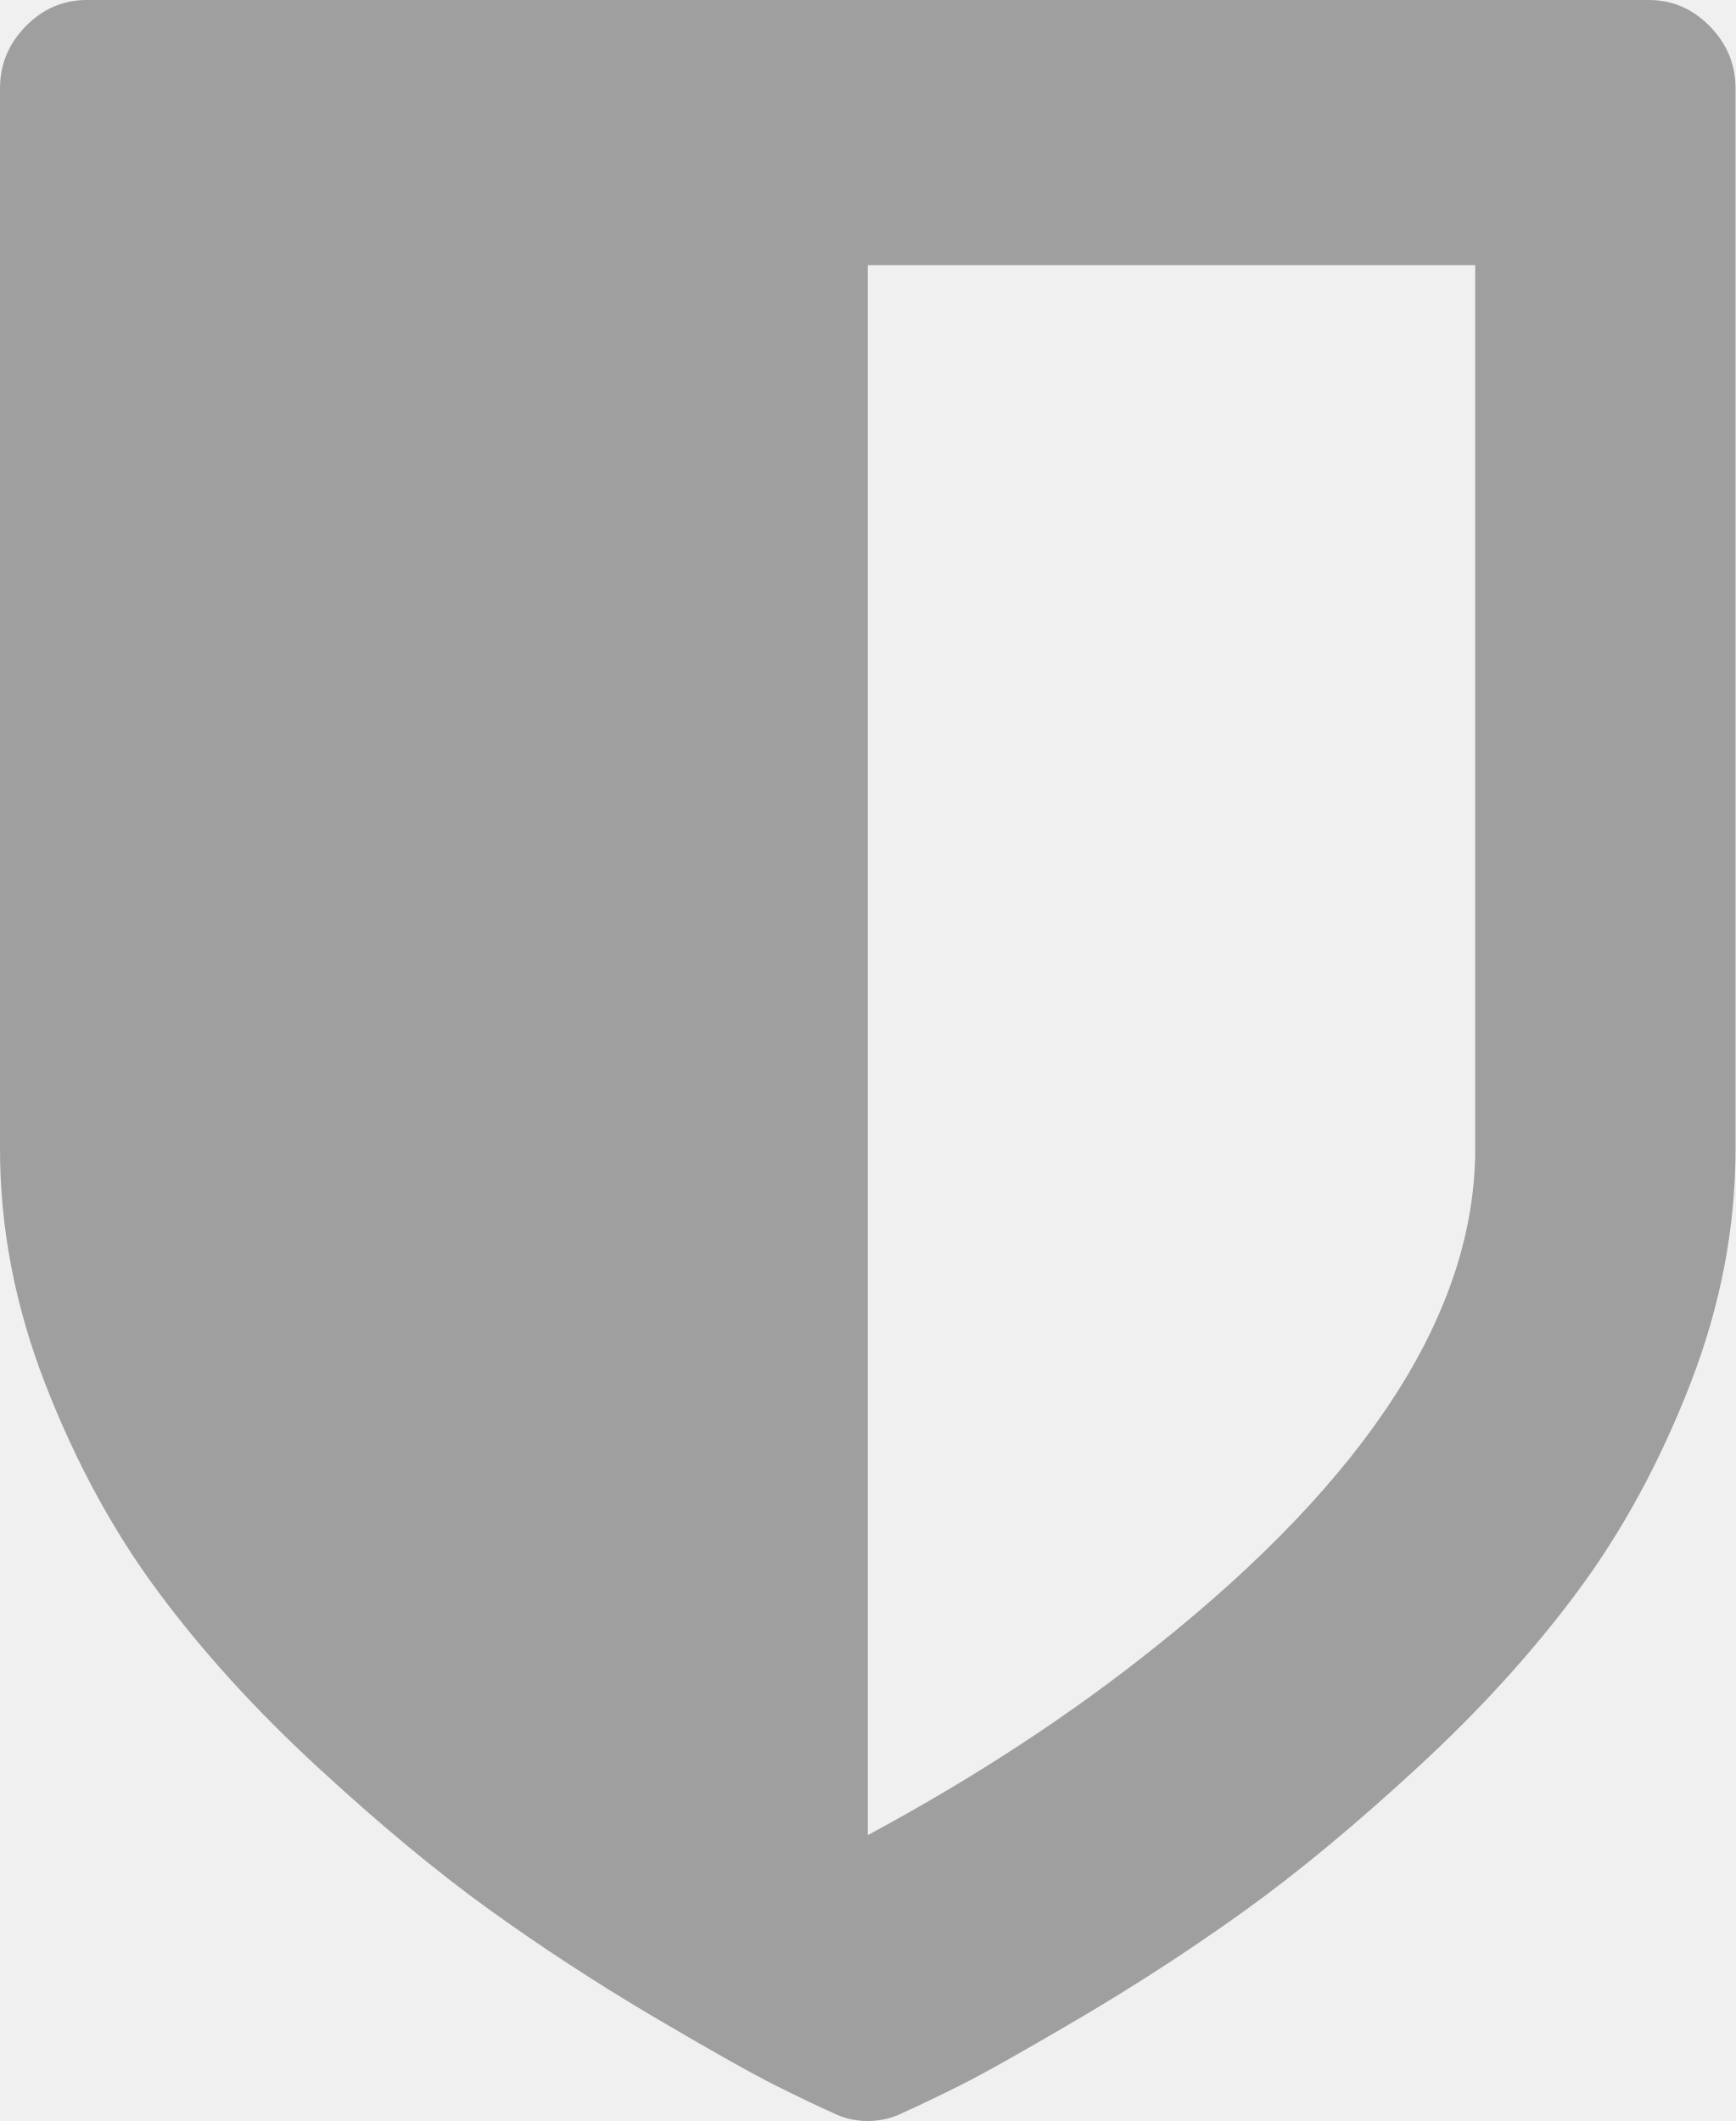
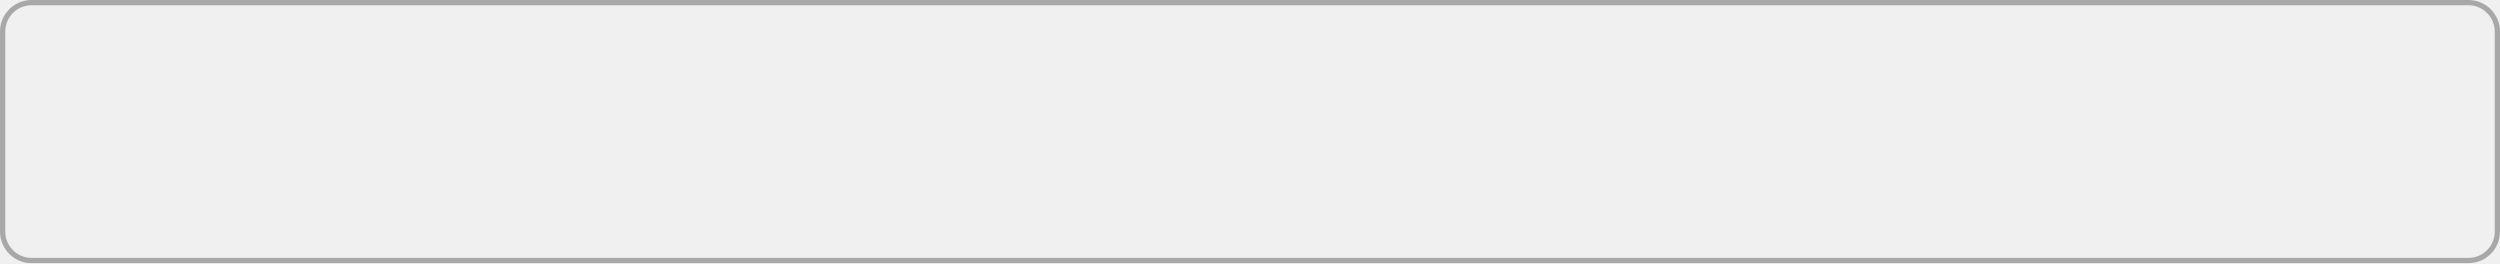
- <svg xmlns="http://www.w3.org/2000/svg" version="1.1" width="18px" height="22px">
-   <g transform="matrix(1 0 0 1 -735 -550 )">
-     <path d="M 11.995 17.073  C 14.198 15.316  15.3 13.597  15.3 11.917  L 15.3 2.75  L 9 2.75  L 9 19.035  C 10.116 18.434  11.114 17.78  11.995 17.073  Z M 17.733 0.272  C 17.911 0.454  18 0.668  18 0.917  L 18 11.917  C 18 12.738  17.843 13.552  17.529 14.359  C 17.215 15.166  16.826 15.882  16.362 16.507  C 15.898 17.133  15.345 17.741  14.702 18.333  C 14.06 18.925  13.467 19.417  12.923 19.809  C 12.38 20.2  11.812 20.57  11.222 20.919  C 10.631 21.267  10.212 21.503  9.963 21.628  C 9.715 21.752  9.516 21.847  9.366 21.914  C 9.253 21.971  9.131 22  9 22  C 8.869 22  8.747 21.971  8.634 21.914  C 8.484 21.847  8.285 21.752  8.037 21.628  C 7.788 21.503  7.369 21.267  6.778 20.919  C 6.188 20.57  5.62 20.2  5.077 19.809  C 4.533 19.417  3.94 18.925  3.298 18.333  C 2.655 17.741  2.102 17.133  1.638 16.507  C 1.174 15.882  0.785 15.166  0.471 14.359  C 0.157 13.552  0 12.738  0 11.917  L 0 0.917  C 0 0.668  0.089 0.454  0.267 0.272  C 0.445 0.091  0.656 0  0.9 0  L 17.1 0  C 17.344 0  17.555 0.091  17.733 0.272  Z " fill-rule="nonzero" fill="#9f9f9f" stroke="none" transform="matrix(1 0 0 1 735 550 )" />
+ <svg xmlns="http://www.w3.org/2000/svg" version="1.1" width="475px" height="50px">
+   <g transform="matrix(1 0 0 1 -723 -370 )">
+     <path d="M 724 376  A 5 5 0 0 1 729 371 L 1192 371  A 5 5 0 0 1 1197 376 L 1197 414  A 5 5 0 0 1 1192 419 L 729 419  A 5 5 0 0 1 724 414 L 724 376  Z " fill-rule="nonzero" fill="#ffffff" stroke="none" fill-opacity="0" />
+     <path d="M 723.5 376  A 5.5 5.5 0 0 1 729 370.5 L 1192 370.5  A 5.5 5.5 0 0 1 1197.5 376 L 1197.5 414  A 5.5 5.5 0 0 1 1192 419.5 L 729 419.5  A 5.5 5.5 0 0 1 723.5 414 L 723.5 376  Z " stroke-width="1" stroke="#797979" fill="none" stroke-opacity="0.604" />
  </g>
</svg>
